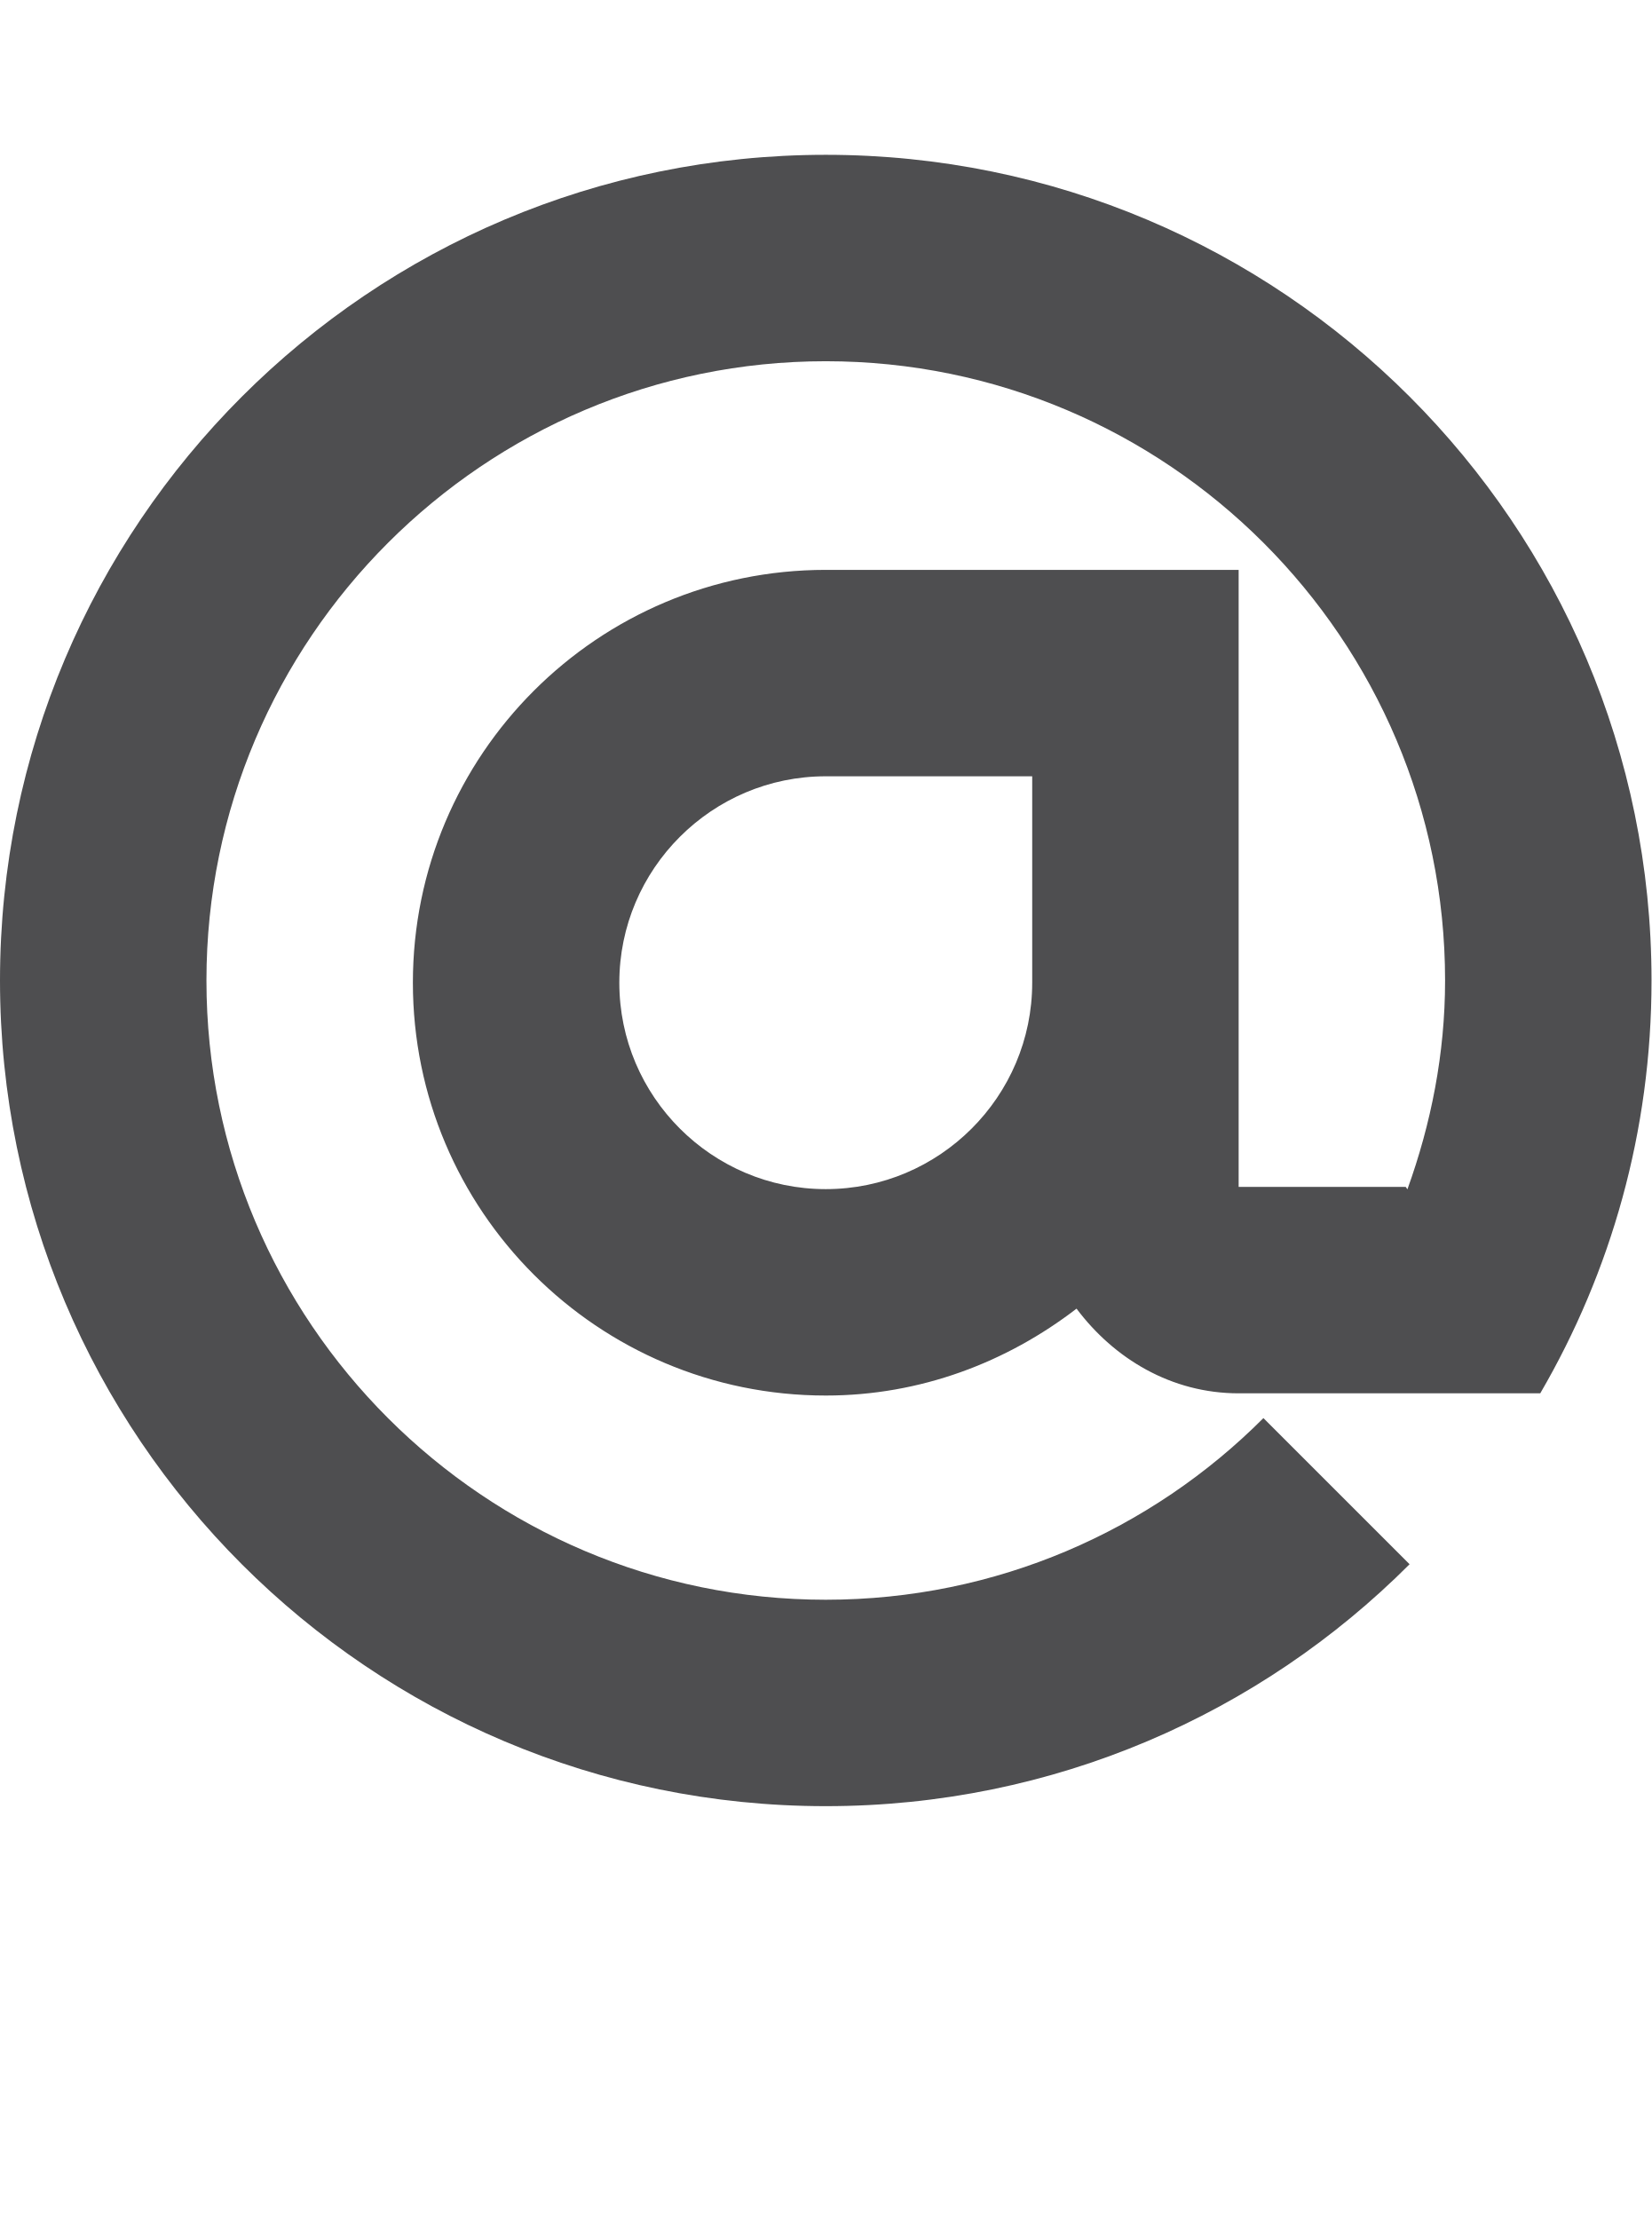
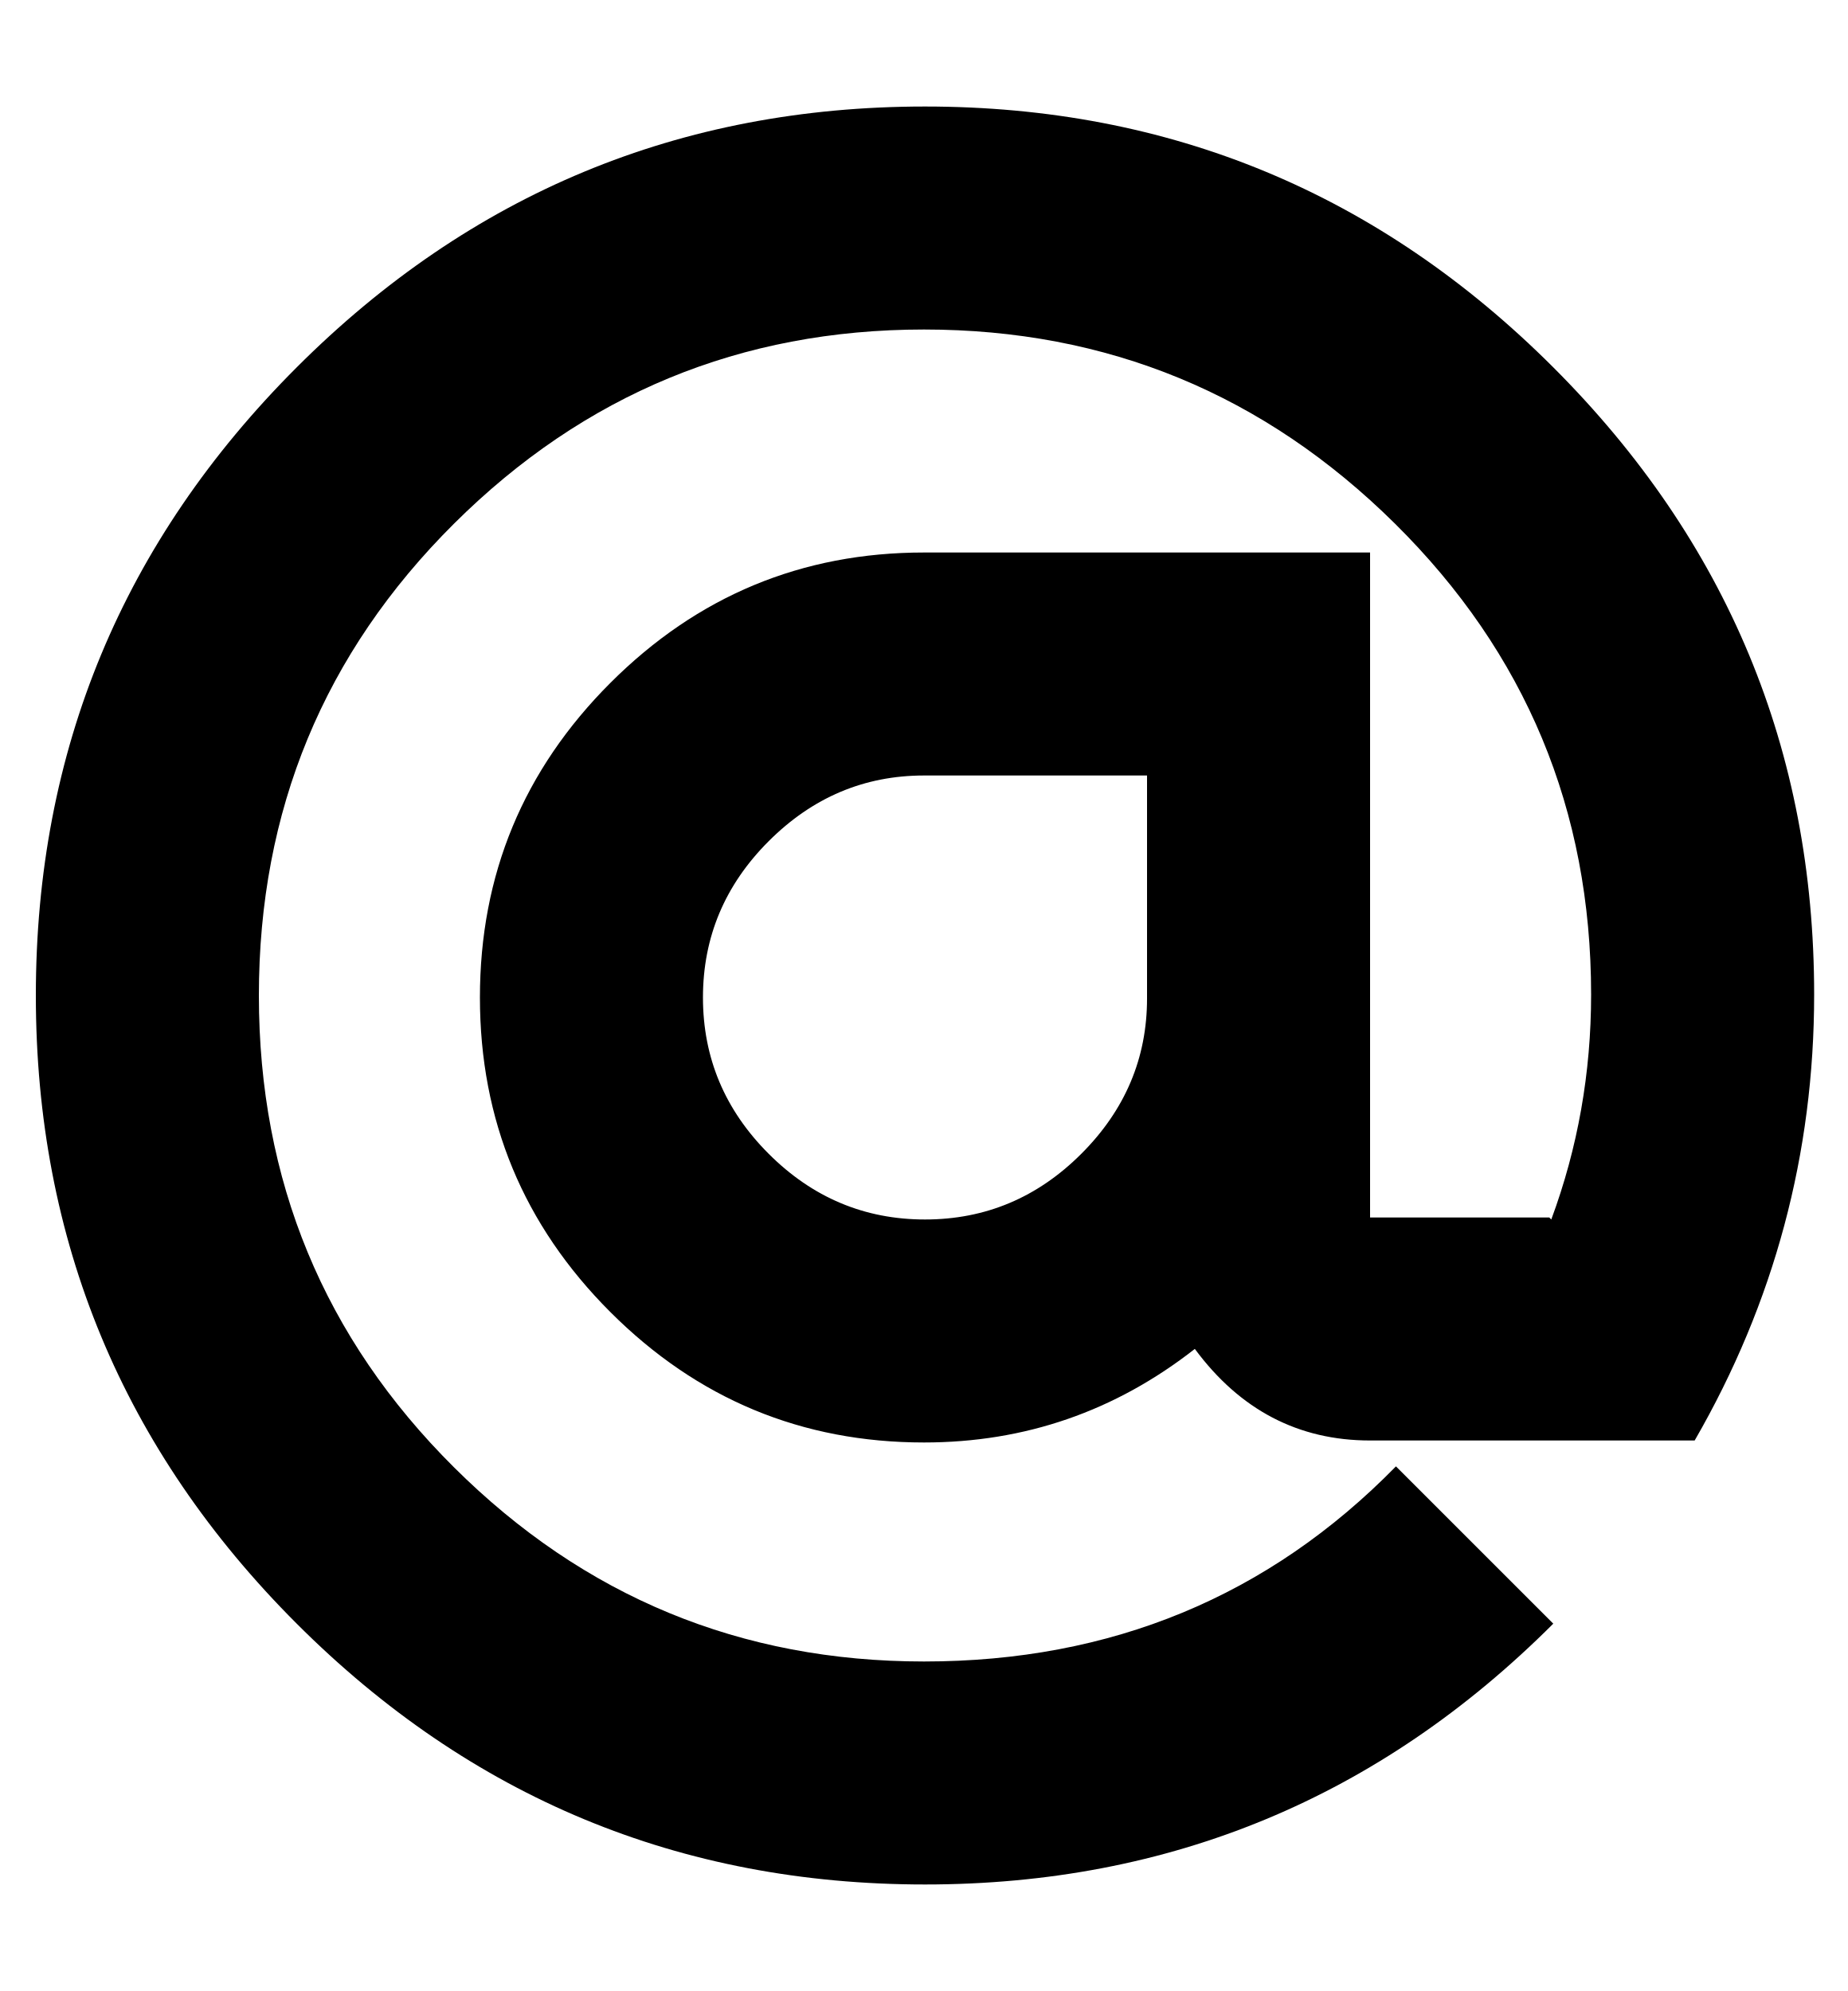
- <svg xmlns="http://www.w3.org/2000/svg" version="1.1" id="Layer_1" x="0px" y="0px" width="32px" height="43px" viewBox="0 0 32 43" style="enable-background:new 0 0 32 43;" xml:space="preserve">
-   <path style="fill:#4E4E50;" d="M29.844,27C31.215,24.645,32,21.922,32,19c0-8.836-7.164-16-16-16S0,10.164,0,19s7.164,16,16,16  c4.418,0,8.418-1.789,11.312-4.688L24.48,27.48C22.309,29.656,19.309,31,16,31C9.383,31,4,25.617,4,19S9.383,7,16,7s12,5.383,12,12  c0,1.422-0.273,2.781-0.73,4.047L27.238,23H24V11.043h-8c-4.418,0-8,3.582-8,8s3.582,8,8,8c1.836,0,3.508-0.645,4.859-1.684  C21.586,26.328,22.695,27,24,27H29.844z M20,17.008v2.035c0,2.207-1.797,4-4,4s-4-1.793-4-4s1.797-4,4-4h4V17.008z" />
+ <svg xmlns="http://www.w3.org/2000/svg" height="1000" width="928">
+   <path d="M851 723.5l-163 0q-54 0 -88 -46 -60 47 -136 47 -92 0 -157.5 -65.5t-65.5 -158 65.5 -158 157.5 -65.5l224 0l0 334l90 0l1 1q20 -54 20 -113 0 -139 -98.5 -236.5t-236.5 -97.5 -236 97.5 -98 237 98 237 236 97.5q141 0 237 -98l79 79q-131 131 -315.5 131t-315.5 -131 -131 -315.5 131 -315.5 315.5 -131 315.5 131 131 315q0 120 -60 224zm-275 -222l0 -112l-112 0q-45 0 -78 33t-33 78.5 33 78.5 78.5 33 78.5 -33 33 -78z" />
</svg>
